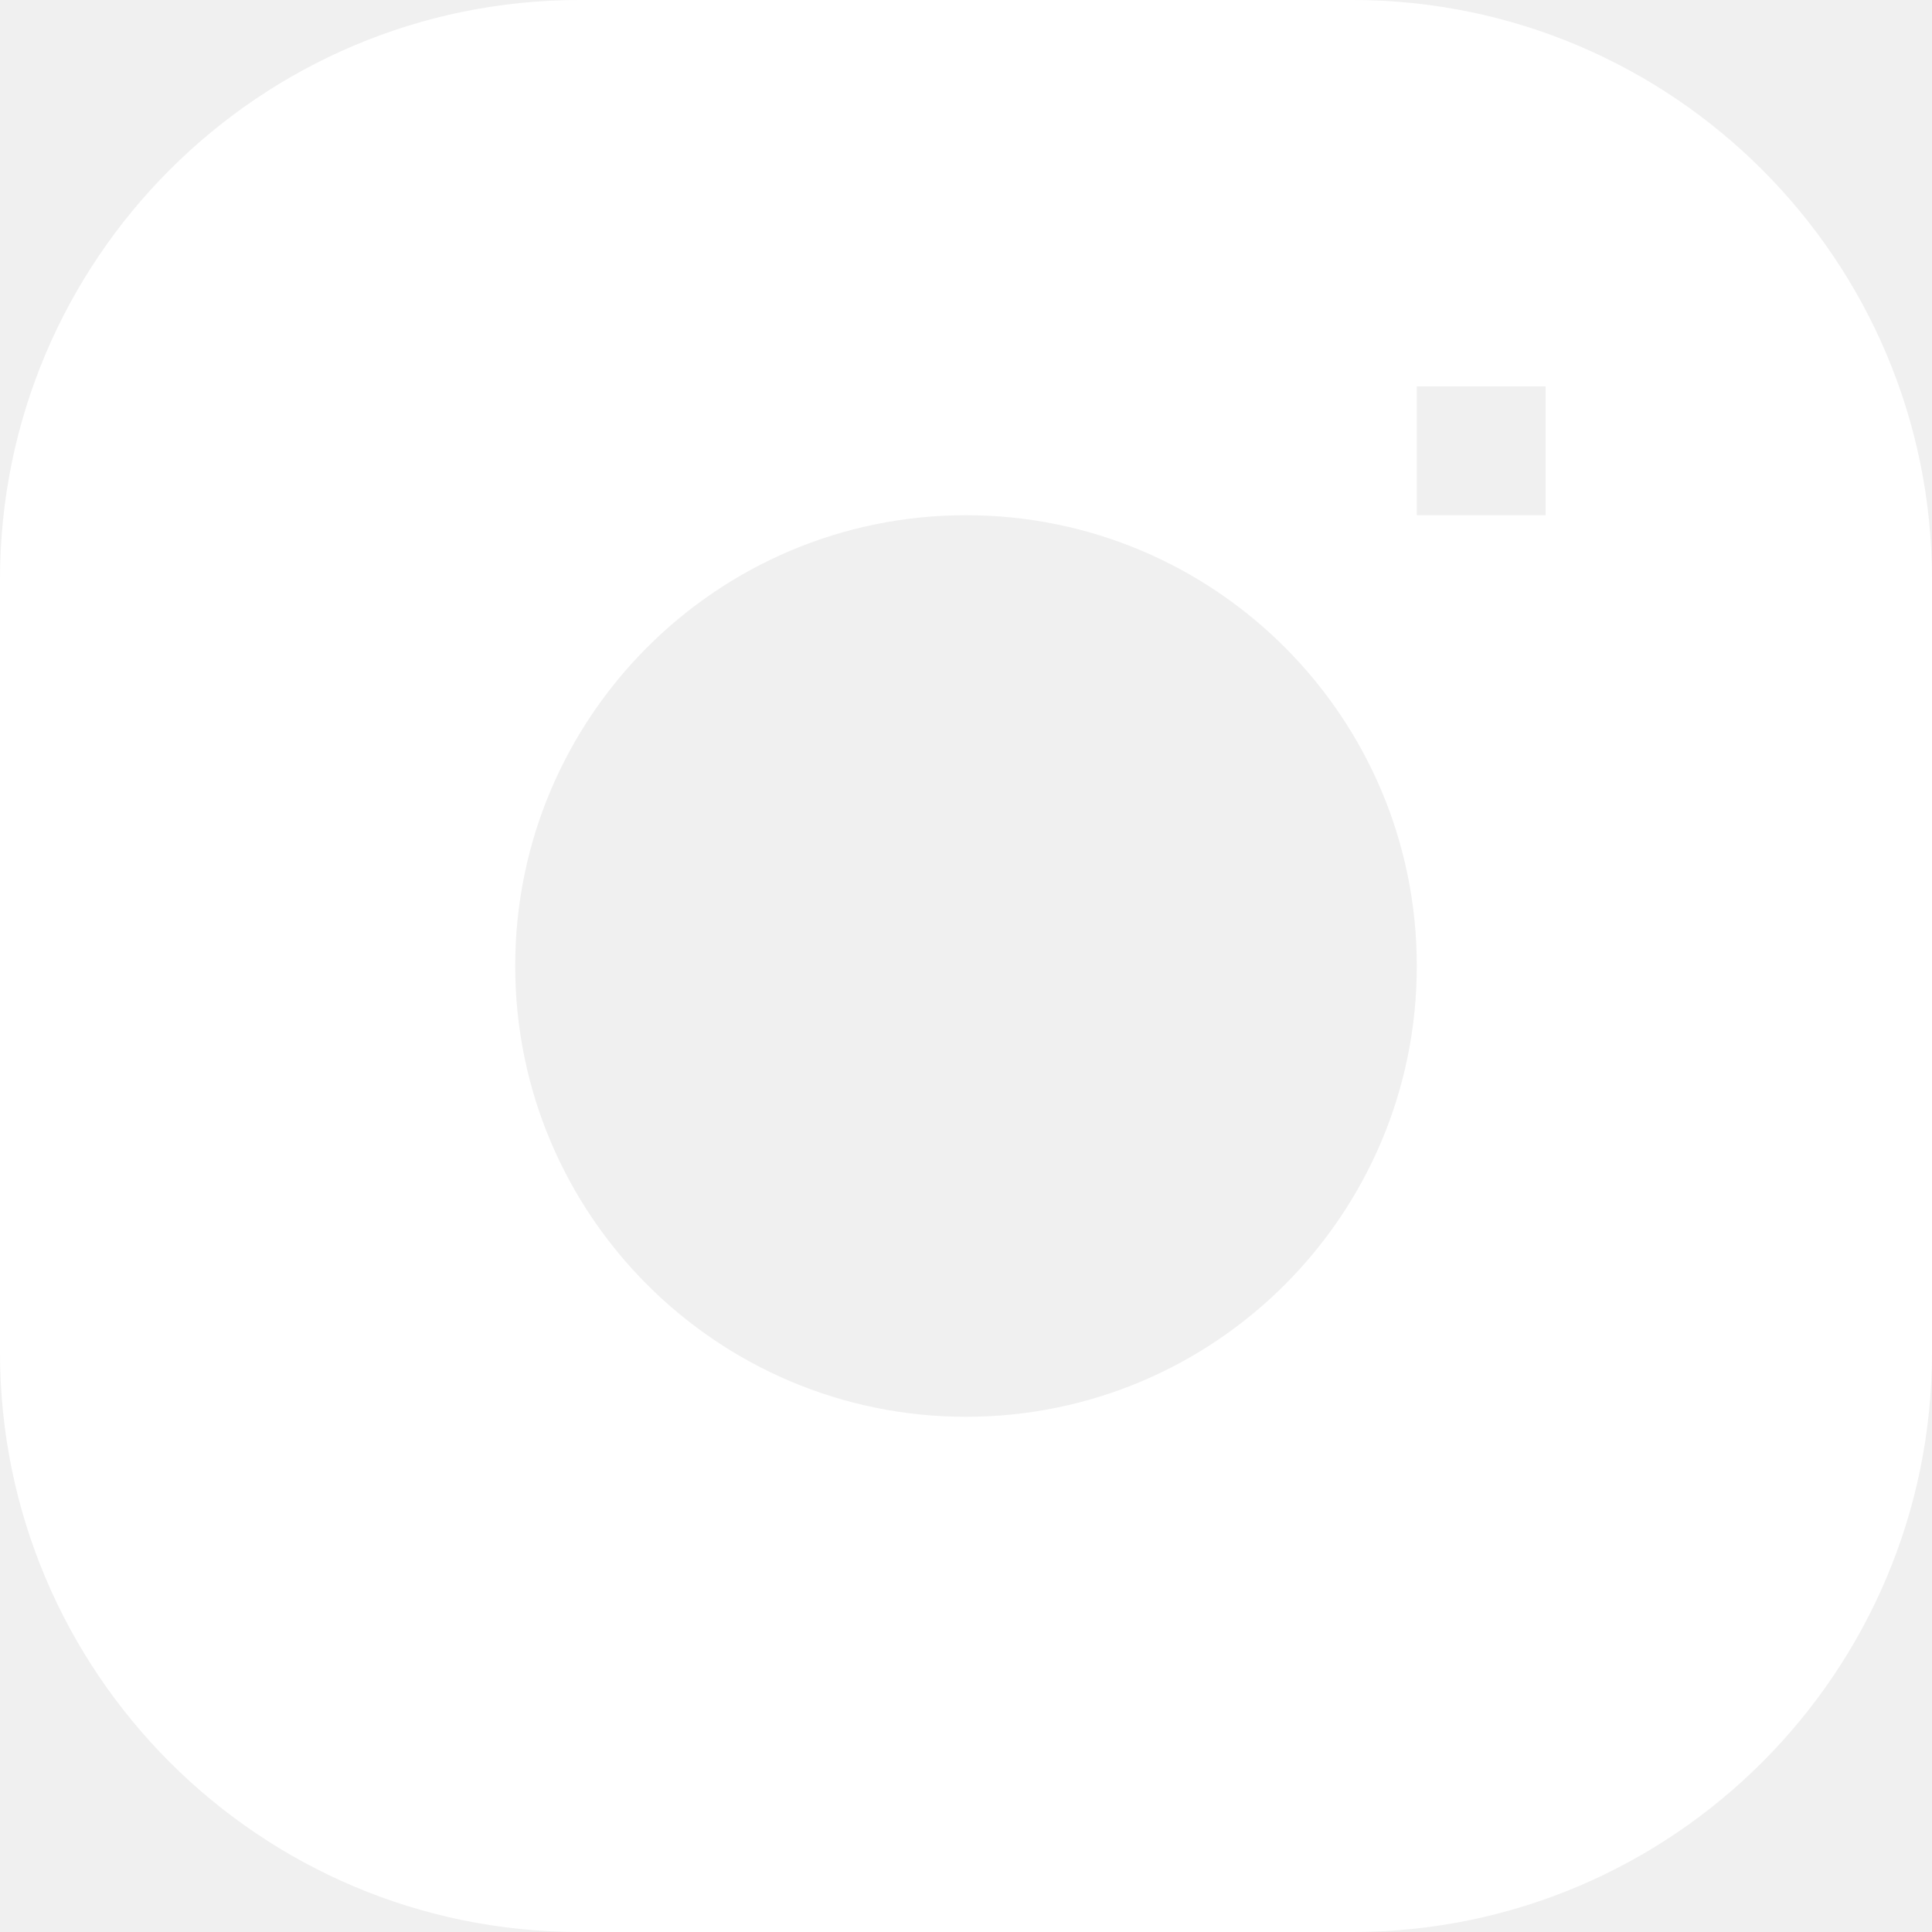
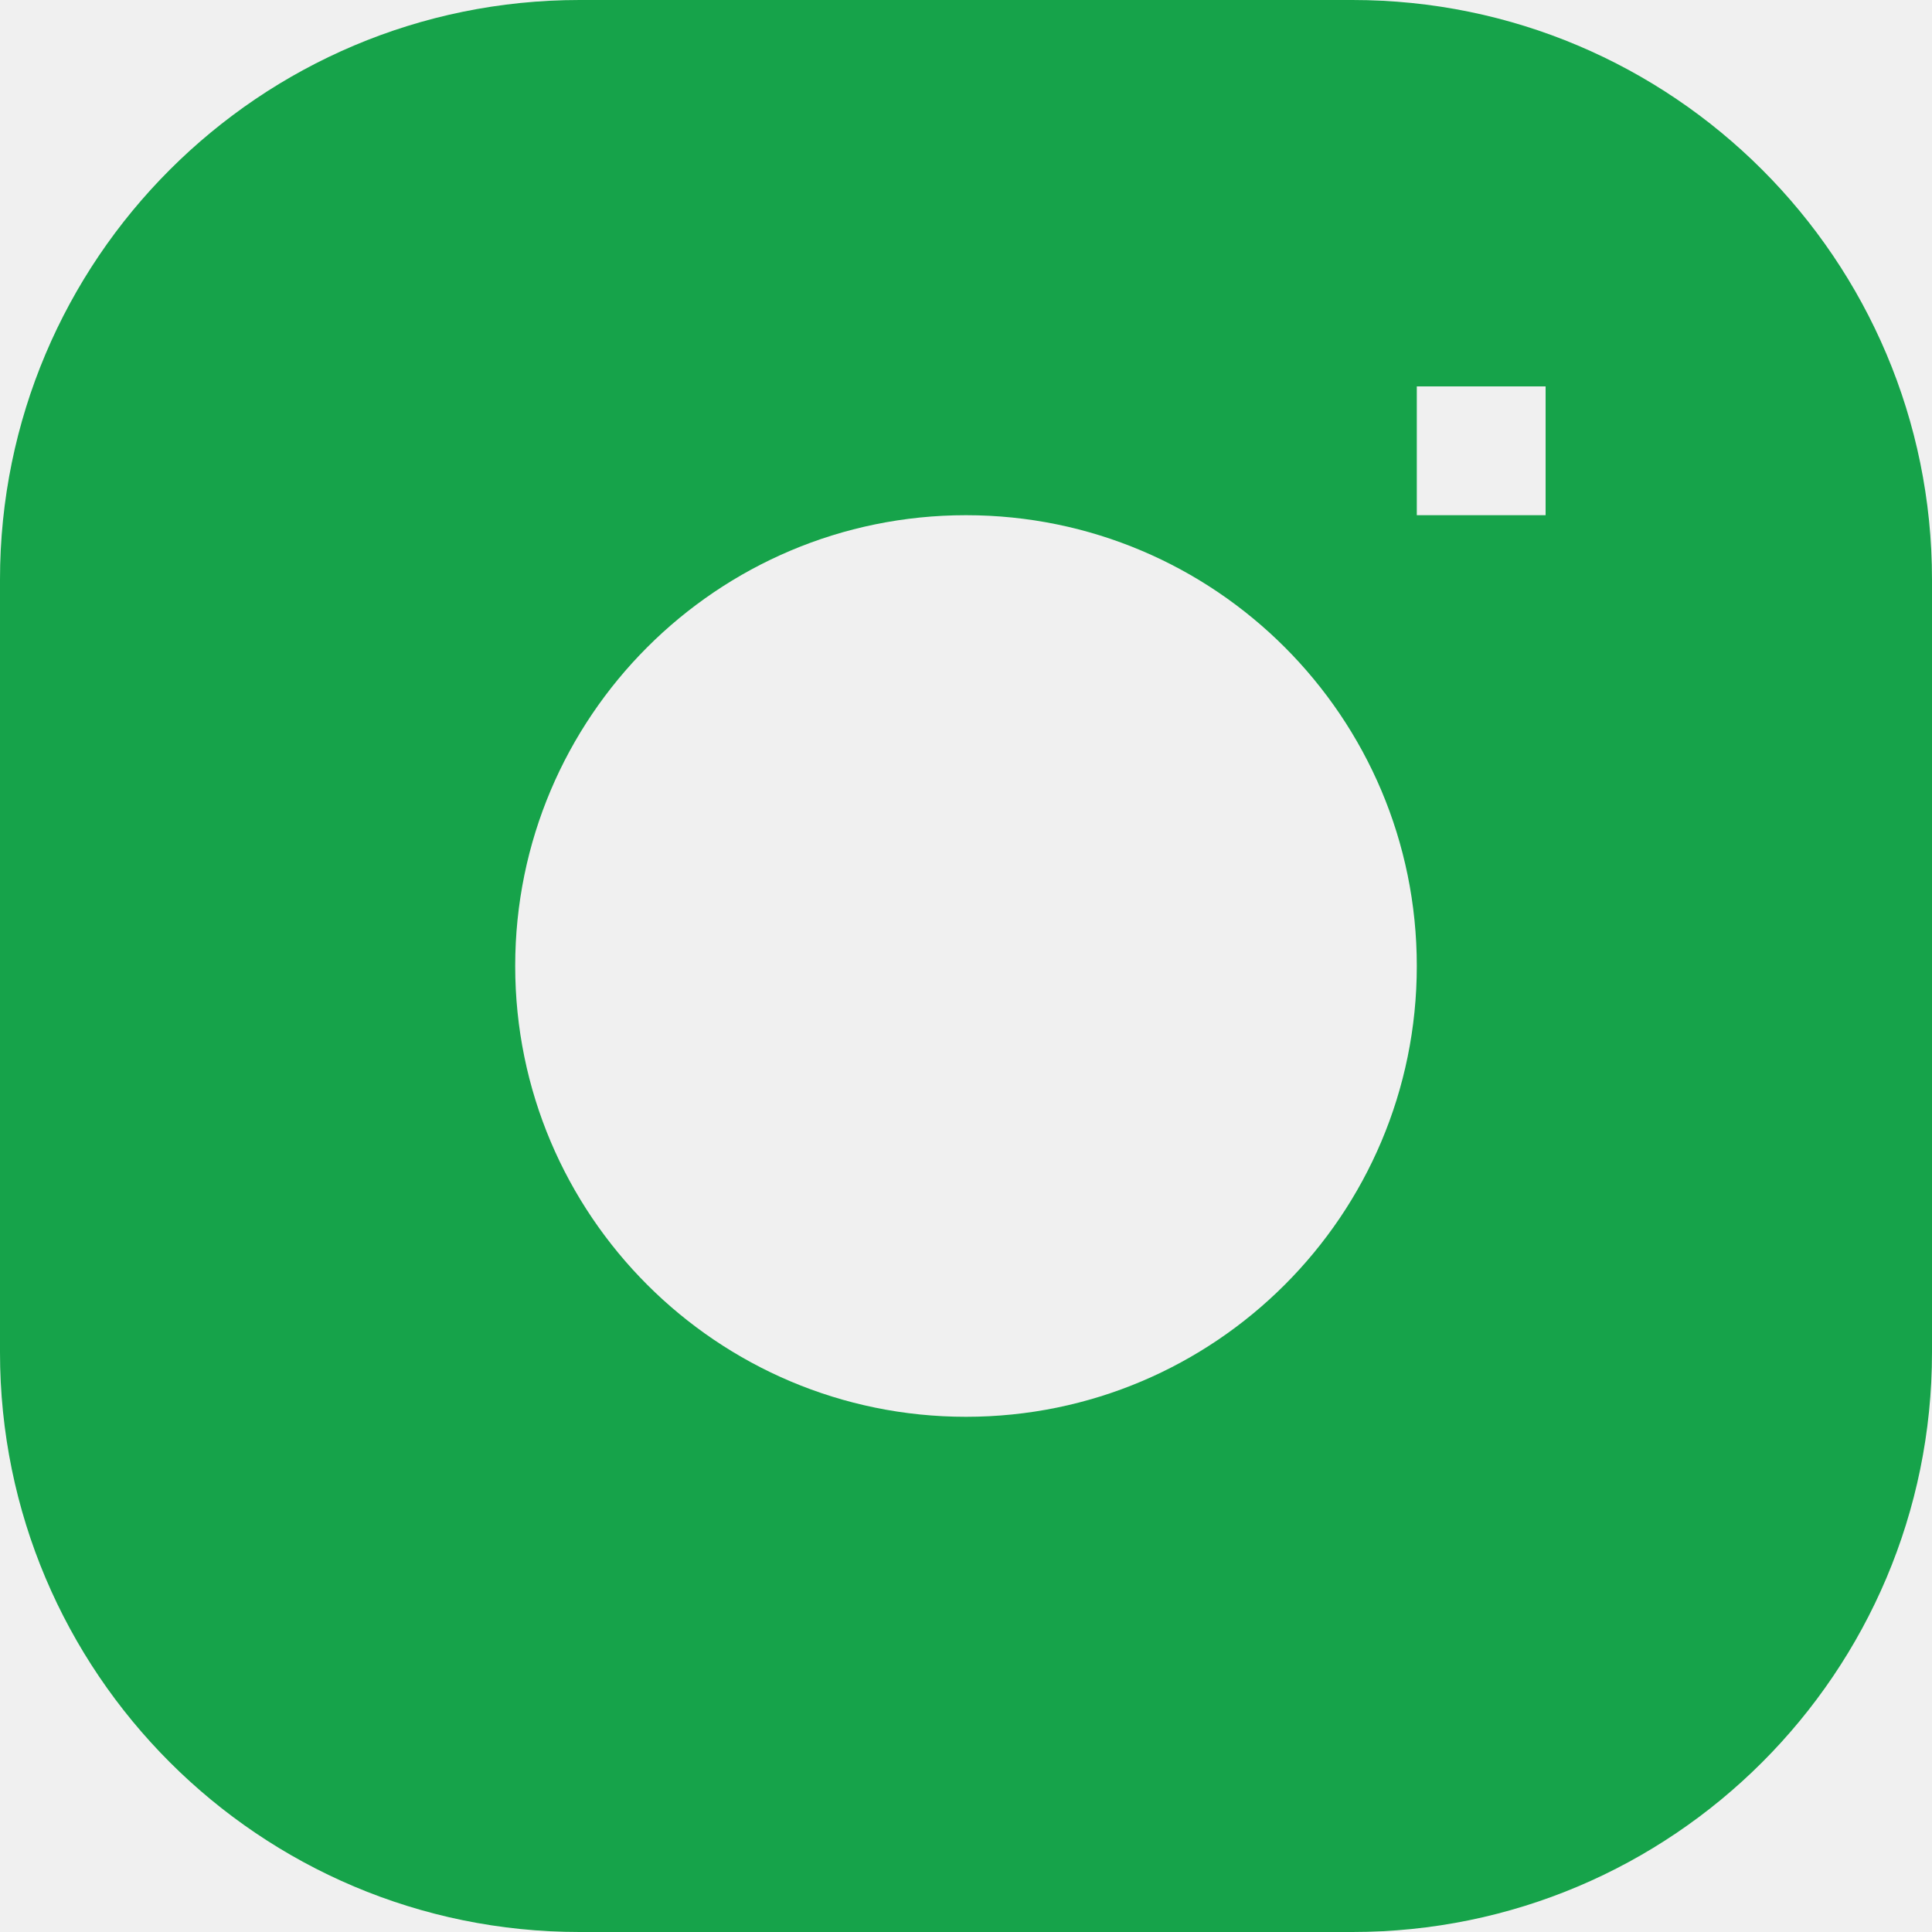
<svg xmlns="http://www.w3.org/2000/svg" width="800px" height="800px" viewBox="0 0 15 15" fill="#ffffff">
  <path d="M7.5 5C6.119 5 5 6.119 5 7.5C5 8.881 6.119 10 7.5 10C8.881 10 10 8.881 10 7.5C10 6.119 8.881 5 7.5 5Z" fill="none" />
-   <path fill-rule="evenodd" clip-rule="evenodd" d="M4.5 0C2.015 0 0 2.015 0 4.5V10.5C0 12.985 2.015 15 4.5 15H10.5C12.985 15 15 12.985 15 10.5V4.5C15 2.015 12.985 0 10.5 0H4.5ZM4 7.5C4 5.567 5.567 4 7.5 4C9.433 4 11 5.567 11 7.5C11 9.433 9.433 11 7.5 11C5.567 11 4 9.433 4 7.5ZM11 4H12V3H11V4Z" fill="#ffffff" />
+   <path fill-rule="evenodd" clip-rule="evenodd" d="M4.5 0C2.015 0 0 2.015 0 4.5V10.5C0 12.985 2.015 15 4.5 15H10.5C12.985 15 15 12.985 15 10.5V4.5C15 2.015 12.985 0 10.5 0H4.5ZM4 7.5C4 5.567 5.567 4 7.5 4C9.433 4 11 5.567 11 7.5C11 9.433 9.433 11 7.5 11C5.567 11 4 9.433 4 7.5ZM11 4H12V3H11V4Z" fill="rgb(22, 163, 74)" />
</svg>
